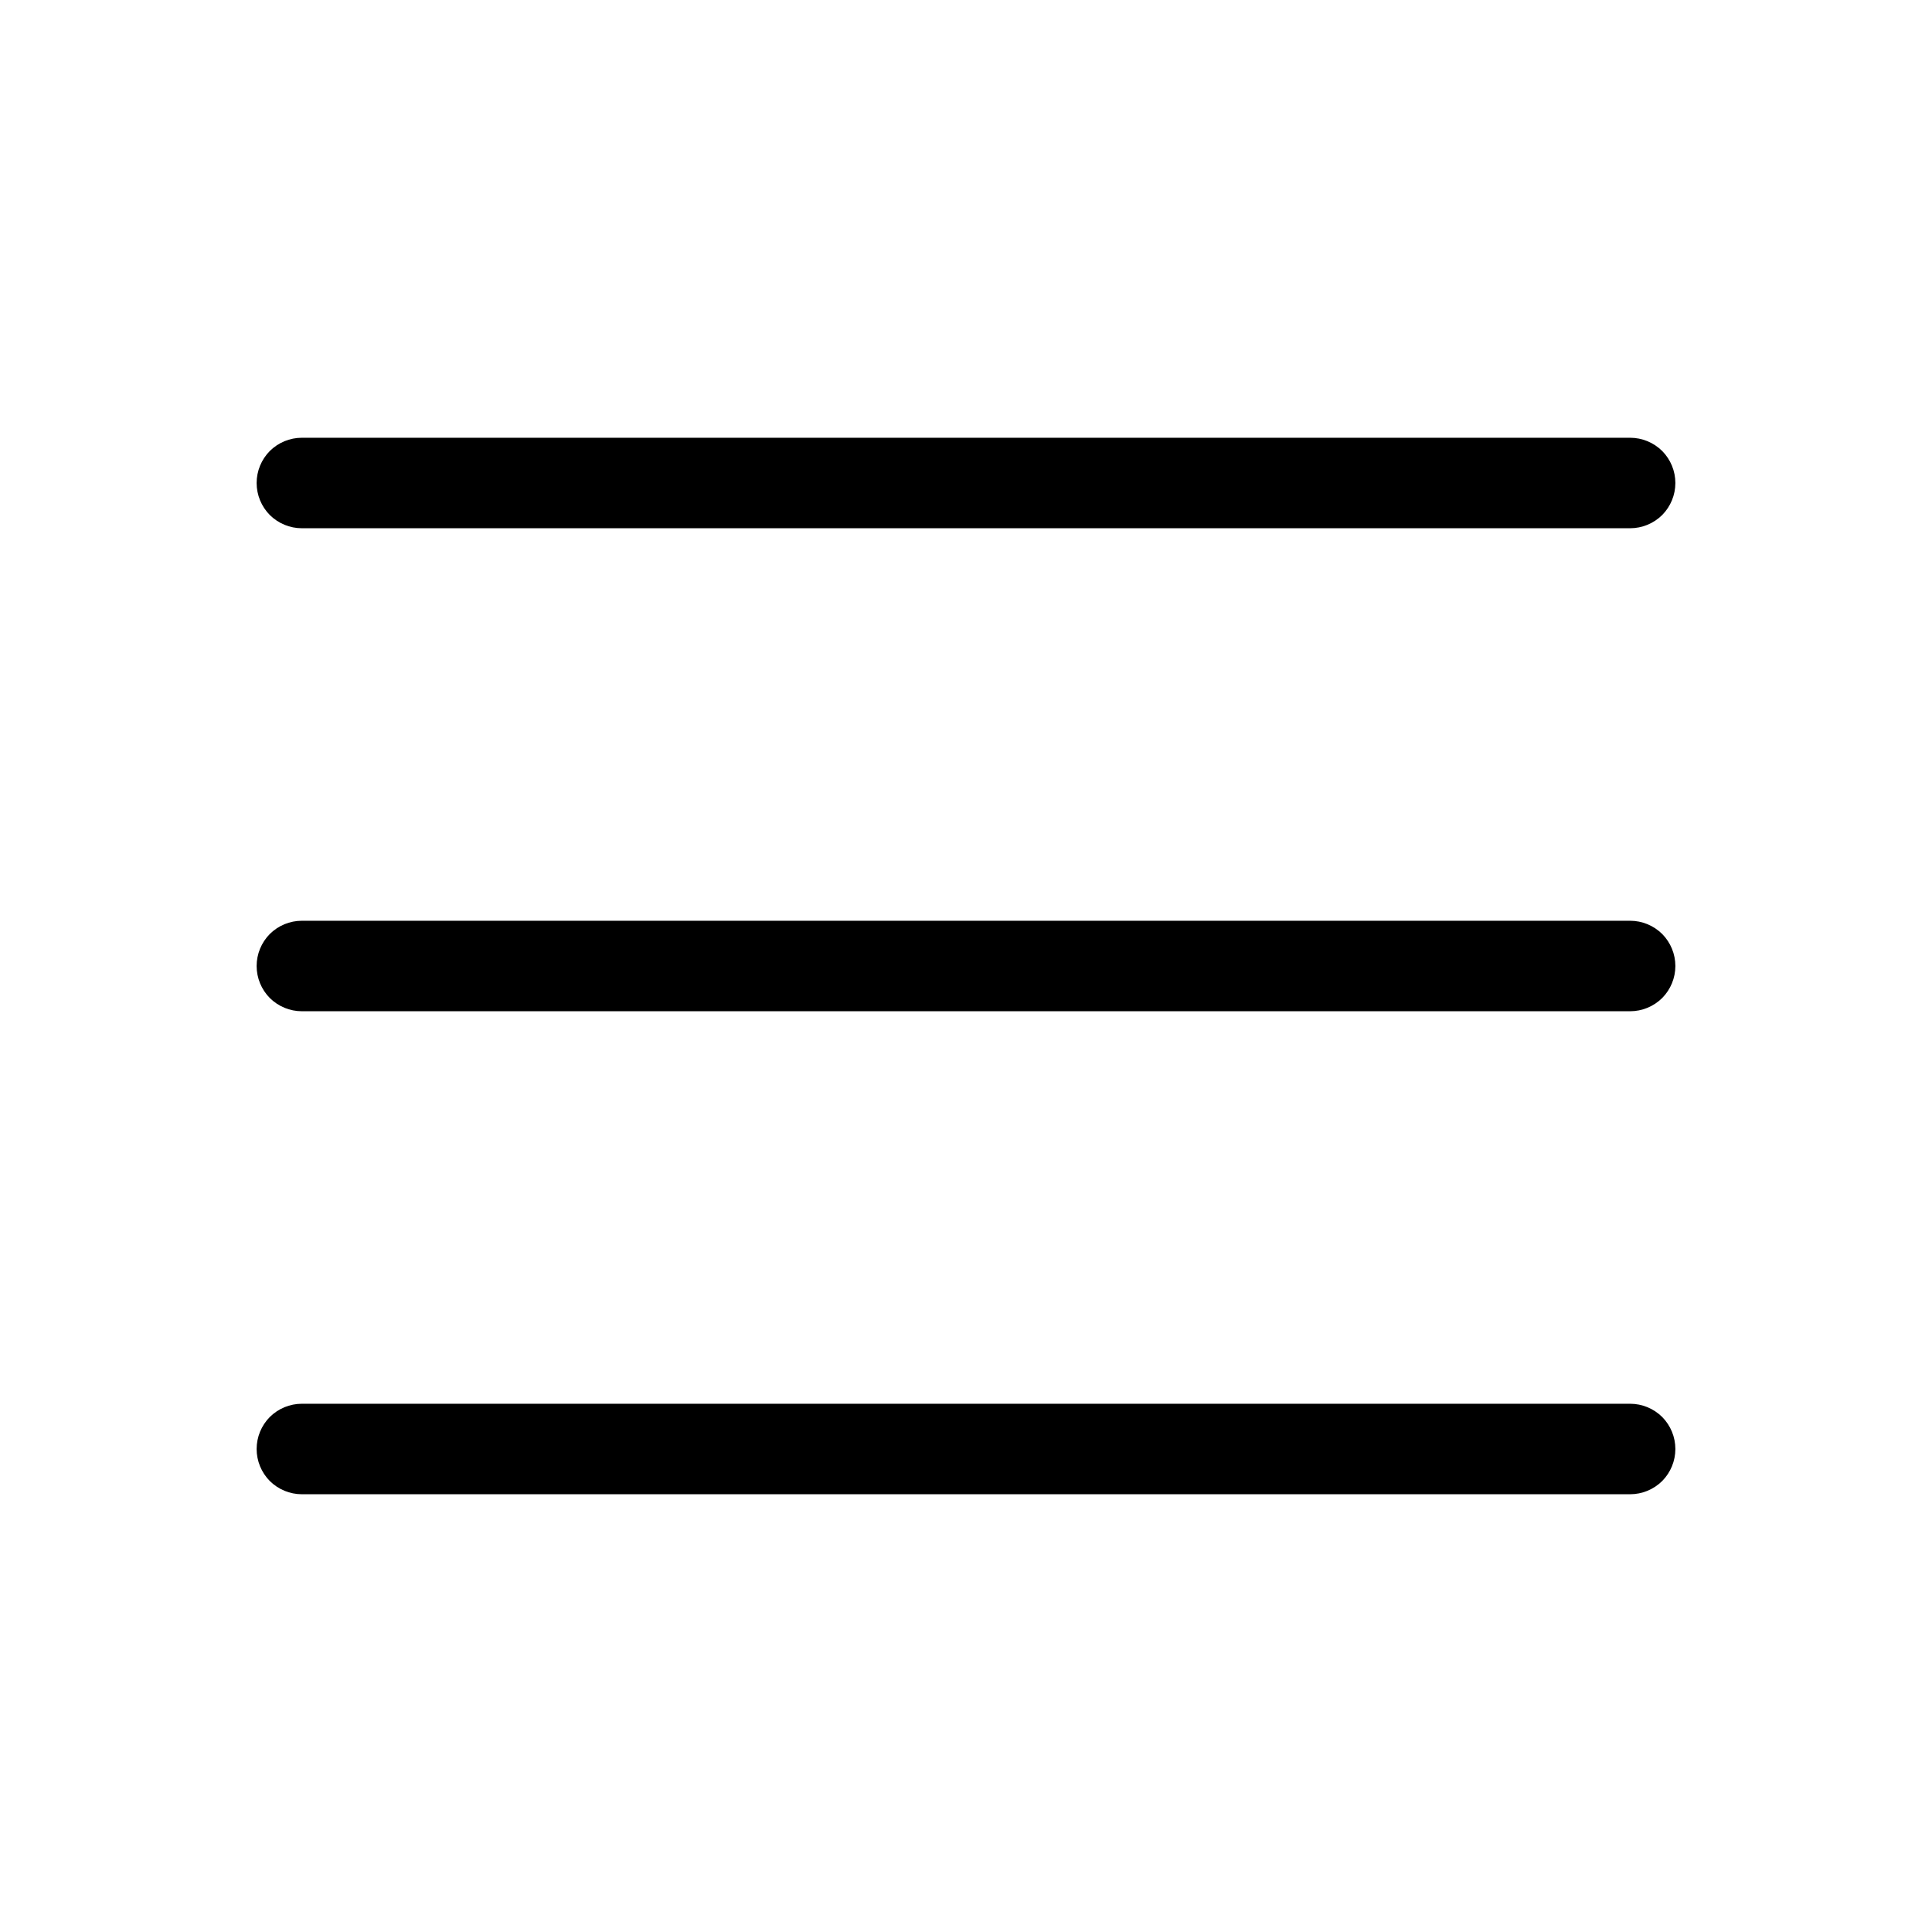
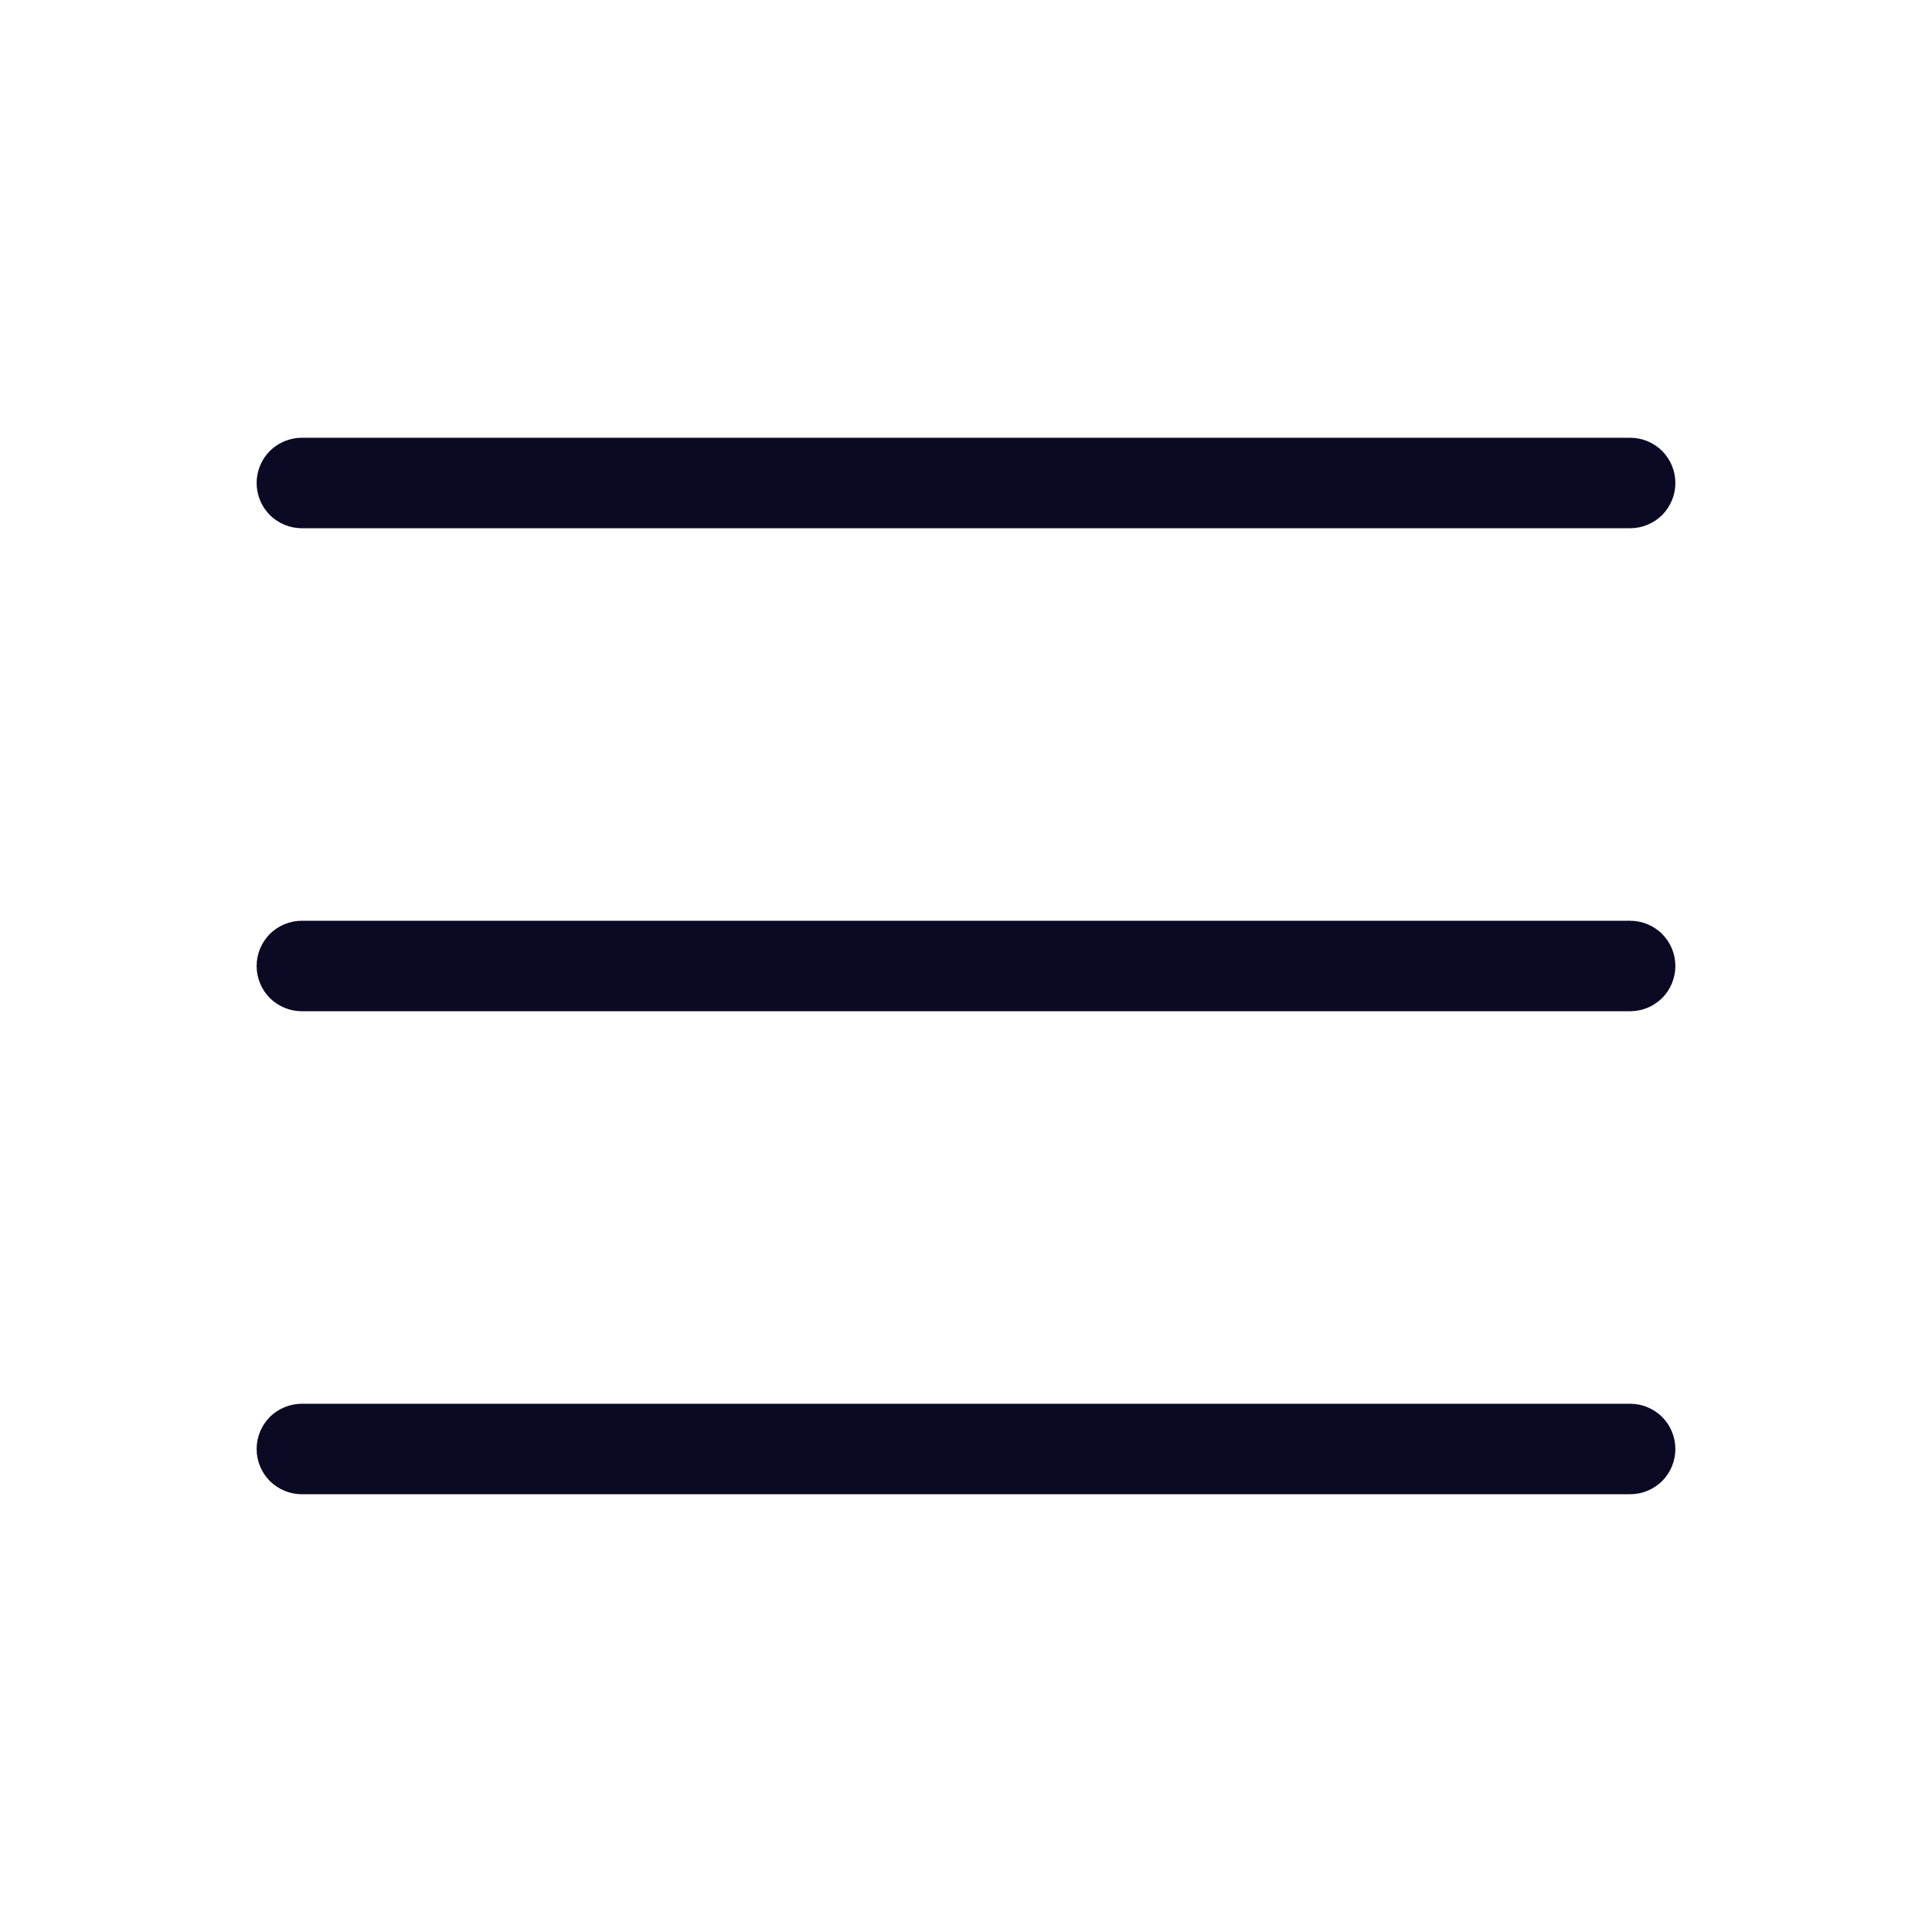
<svg xmlns="http://www.w3.org/2000/svg" preserveAspectRatio="none" overflow="visible" style="display: block;" width="24" height="24" viewBox="0 0 24 24" fill="none">
  <g id="List">
-     <path id="Vector" d="M20.812 12C20.812 12.149 20.753 12.292 20.648 12.398C20.542 12.503 20.399 12.562 20.25 12.562H3.75C3.601 12.562 3.458 12.503 3.352 12.398C3.247 12.292 3.188 12.149 3.188 12C3.188 11.851 3.247 11.708 3.352 11.602C3.458 11.497 3.601 11.438 3.75 11.438H20.25C20.399 11.438 20.542 11.497 20.648 11.602C20.753 11.708 20.812 11.851 20.812 12ZM3.75 6.562H20.25C20.399 6.562 20.542 6.503 20.648 6.398C20.753 6.292 20.812 6.149 20.812 6C20.812 5.851 20.753 5.708 20.648 5.602C20.542 5.497 20.399 5.438 20.25 5.438H3.75C3.601 5.438 3.458 5.497 3.352 5.602C3.247 5.708 3.188 5.851 3.188 6C3.188 6.149 3.247 6.292 3.352 6.398C3.458 6.503 3.601 6.562 3.75 6.562ZM20.25 17.438H3.75C3.601 17.438 3.458 17.497 3.352 17.602C3.247 17.708 3.188 17.851 3.188 18C3.188 18.149 3.247 18.292 3.352 18.398C3.458 18.503 3.601 18.562 3.75 18.562H20.25C20.399 18.562 20.542 18.503 20.648 18.398C20.753 18.292 20.812 18.149 20.812 18C20.812 17.851 20.753 17.708 20.648 17.602C20.542 17.497 20.399 17.438 20.25 17.438Z" fill="black" />
+     <path id="Vector" d="M20.812 12C20.812 12.149 20.753 12.292 20.648 12.398C20.542 12.503 20.399 12.562 20.25 12.562H3.75C3.601 12.562 3.458 12.503 3.352 12.398C3.247 12.292 3.188 12.149 3.188 12C3.188 11.851 3.247 11.708 3.352 11.602C3.458 11.497 3.601 11.438 3.75 11.438H20.25C20.399 11.438 20.542 11.497 20.648 11.602C20.753 11.708 20.812 11.851 20.812 12ZM3.75 6.562H20.25C20.399 6.562 20.542 6.503 20.648 6.398C20.753 6.292 20.812 6.149 20.812 6C20.812 5.851 20.753 5.708 20.648 5.602C20.542 5.497 20.399 5.438 20.25 5.438H3.75C3.601 5.438 3.458 5.497 3.352 5.602C3.247 5.708 3.188 5.851 3.188 6C3.188 6.149 3.247 6.292 3.352 6.398C3.458 6.503 3.601 6.562 3.75 6.562ZM20.25 17.438H3.75C3.601 17.438 3.458 17.497 3.352 17.602C3.247 17.708 3.188 17.851 3.188 18C3.188 18.149 3.247 18.292 3.352 18.398C3.458 18.503 3.601 18.562 3.75 18.562H20.25C20.399 18.562 20.542 18.503 20.648 18.398C20.753 18.292 20.812 18.149 20.812 18C20.812 17.851 20.753 17.708 20.648 17.602C20.542 17.497 20.399 17.438 20.25 17.438Z" fill="#0A0A24" />
  </g>
</svg>
